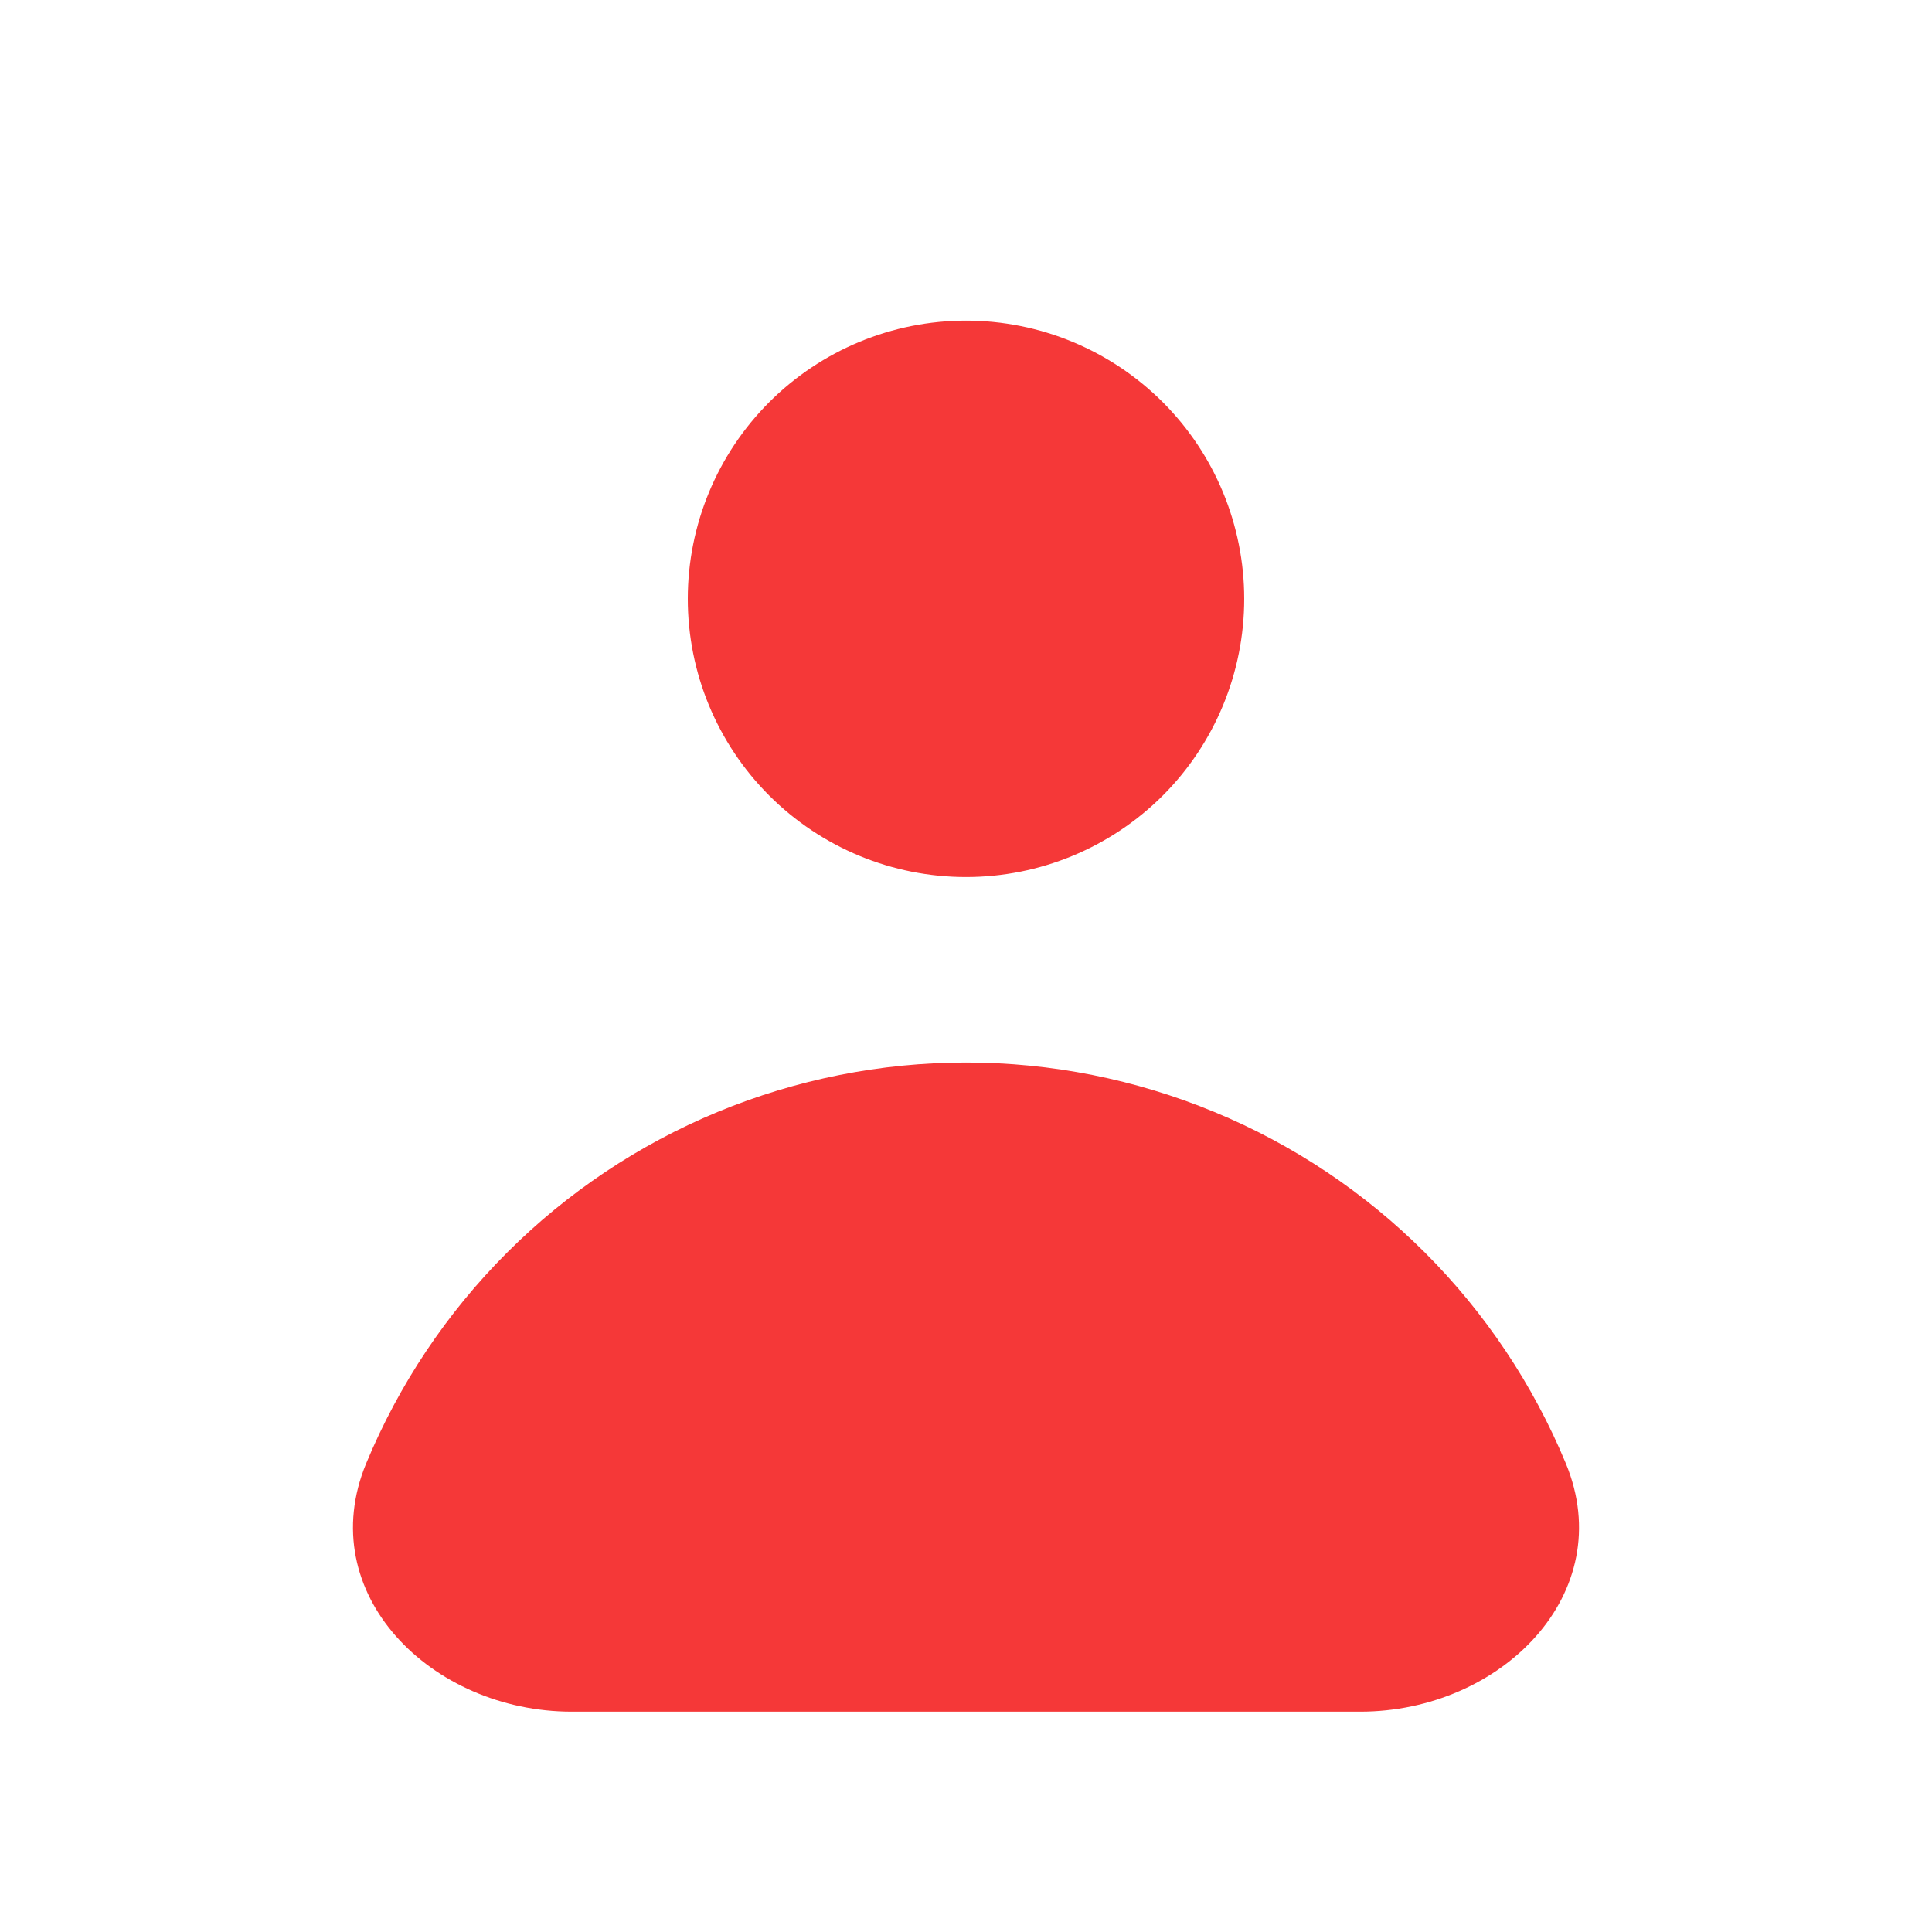
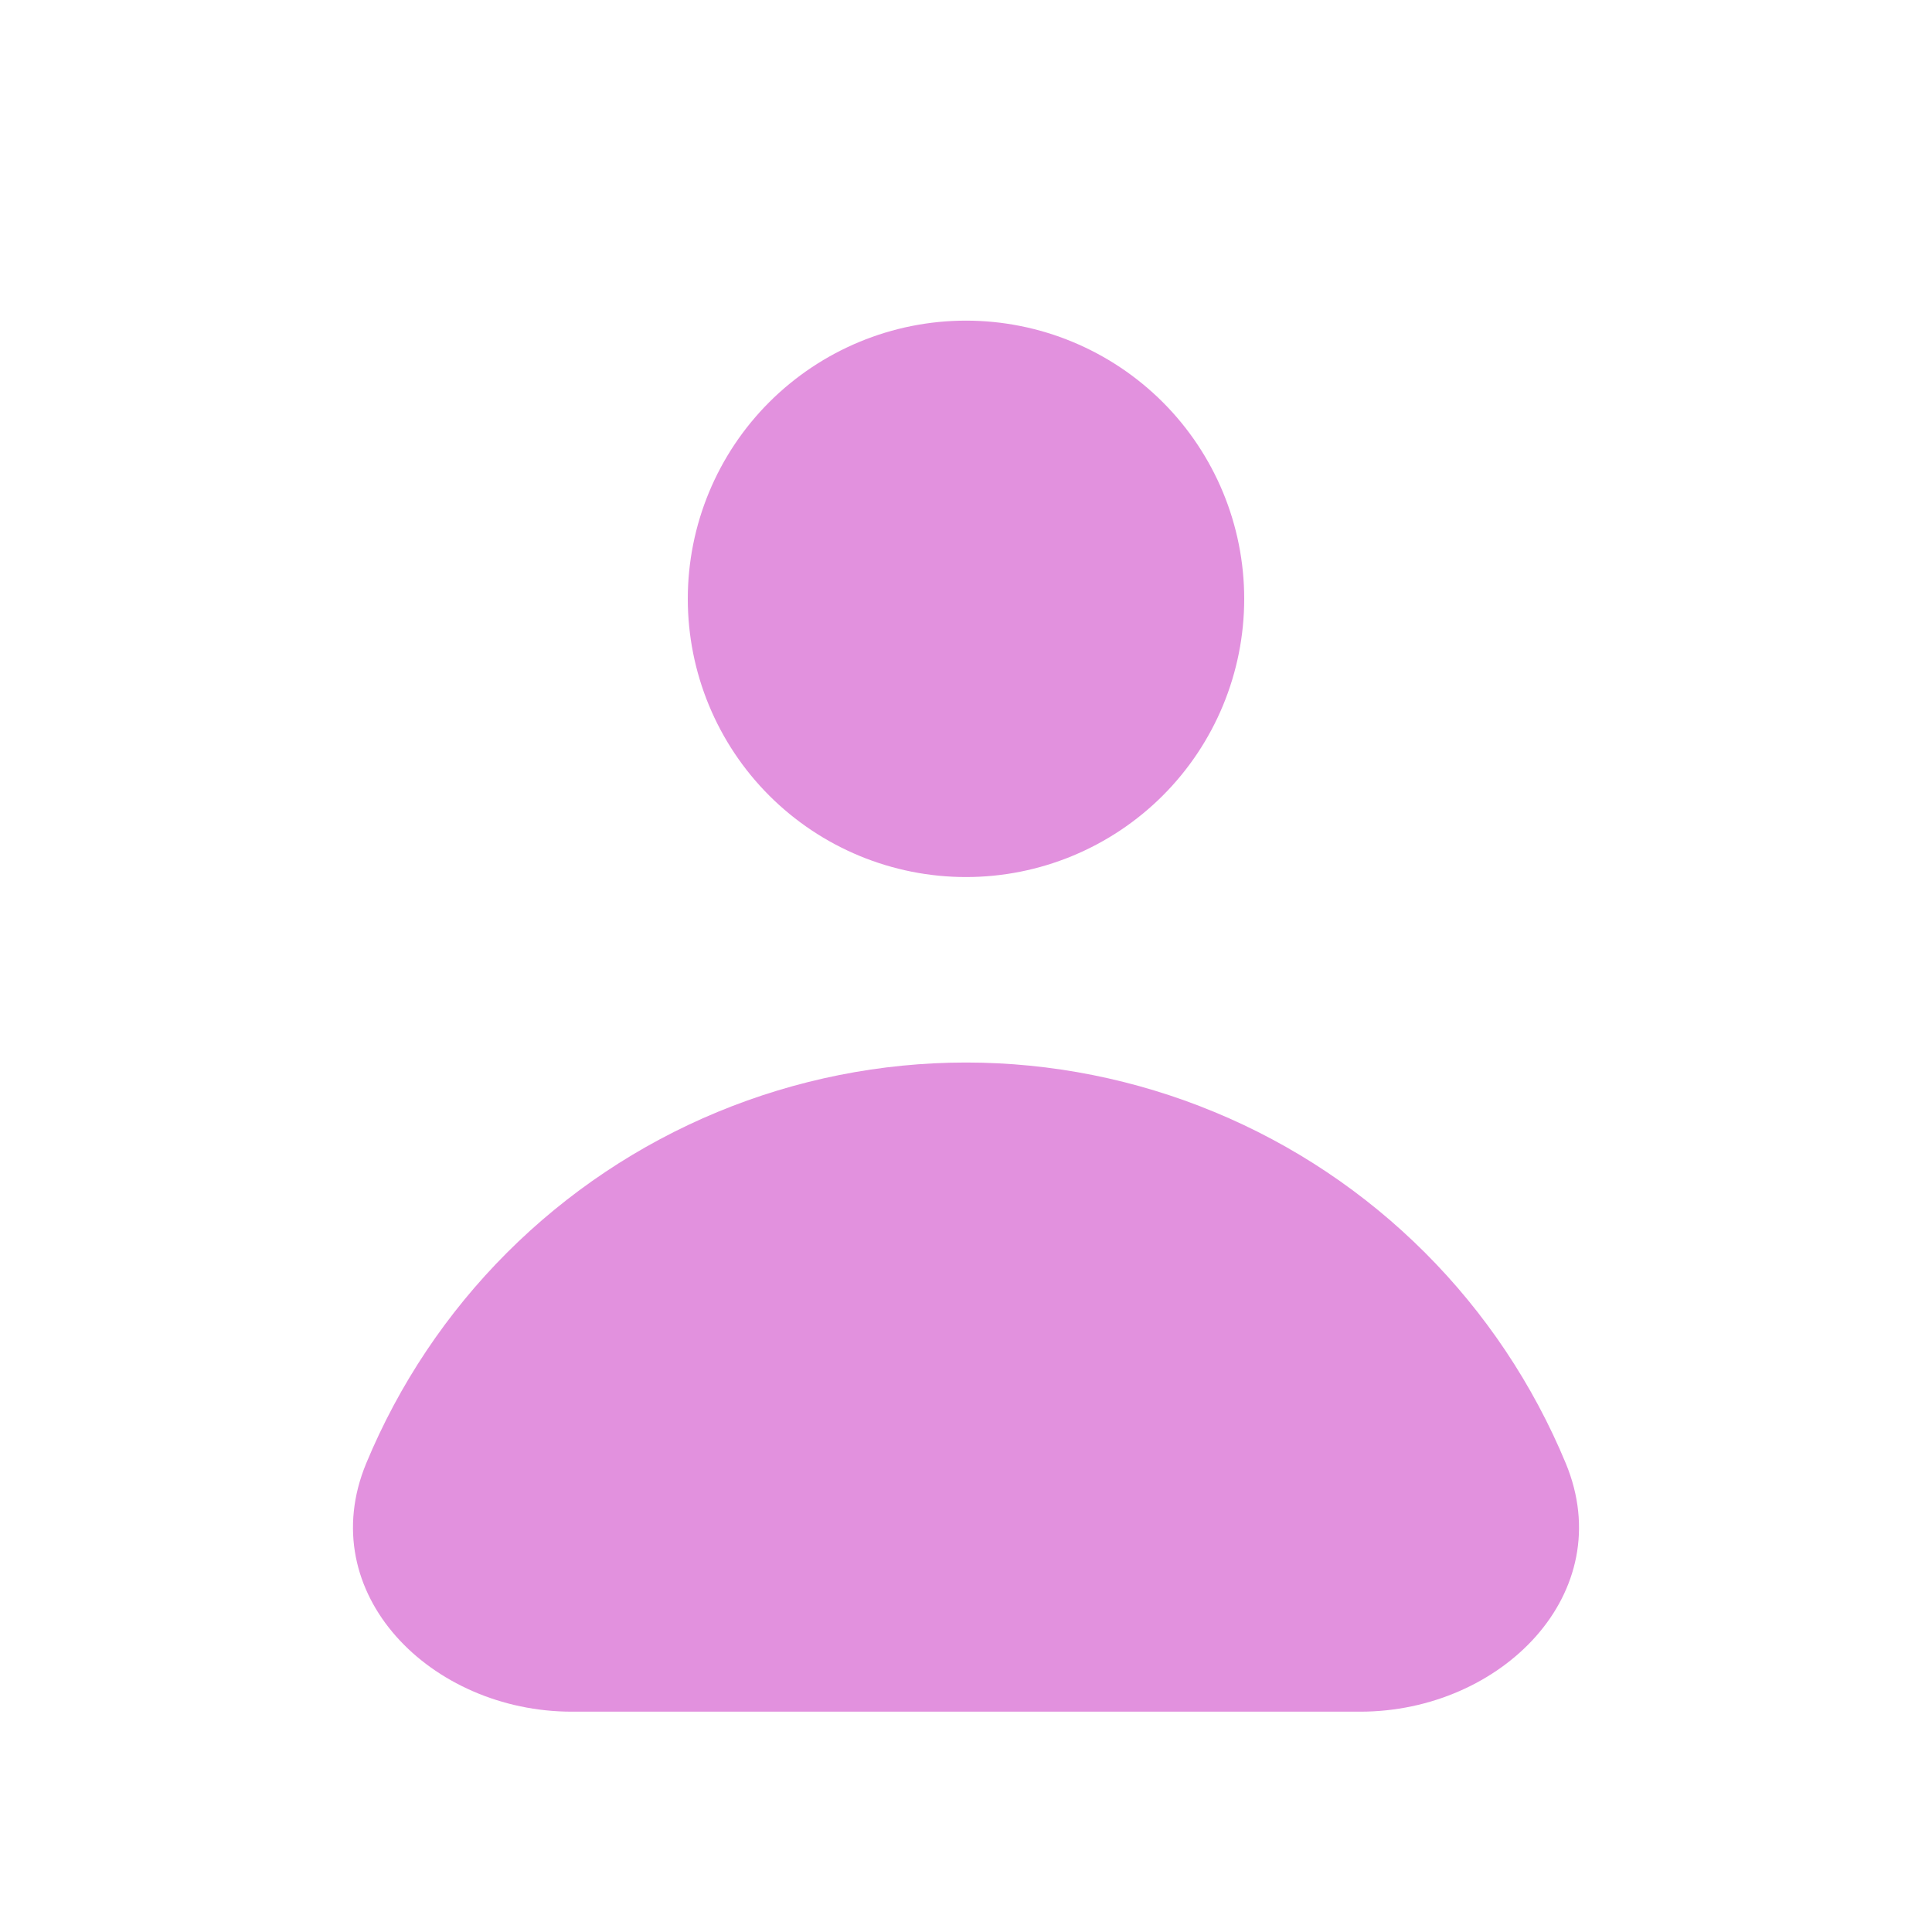
<svg xmlns="http://www.w3.org/2000/svg" width="25" height="25" viewBox="0 0 25 25" fill="none">
-   <path fill-rule="evenodd" clip-rule="evenodd" d="M12.5 11.349C13.455 11.349 14.37 10.97 15.046 10.295C15.721 9.62 16.1 8.704 16.1 7.749C16.1 6.795 15.721 5.879 15.046 5.204C14.37 4.529 13.455 4.149 12.5 4.149C11.545 4.149 10.63 4.529 9.954 5.204C9.279 5.879 8.9 6.795 8.9 7.749C8.9 8.704 9.279 9.62 9.954 10.295C10.63 10.97 11.545 11.349 12.5 11.349ZM7.399 22.149C5.577 22.149 4.042 20.618 4.739 18.935C5.162 17.916 5.78 16.99 6.56 16.21C7.34 15.43 8.266 14.811 9.285 14.389C10.305 13.967 11.397 13.749 12.5 13.749C13.603 13.749 14.695 13.967 15.714 14.389C16.734 14.811 17.66 15.43 18.44 16.21C19.22 16.99 19.838 17.916 20.261 18.935C20.958 20.618 19.423 22.149 17.601 22.149H7.399Z" fill="#F53838" />
+   <path fill-rule="evenodd" clip-rule="evenodd" d="M12.5 11.349C13.455 11.349 14.37 10.97 15.046 10.295C15.721 9.62 16.1 8.704 16.1 7.749C16.1 6.795 15.721 5.879 15.046 5.204C14.37 4.529 13.455 4.149 12.5 4.149C11.545 4.149 10.63 4.529 9.954 5.204C9.279 5.879 8.9 6.795 8.9 7.749C8.9 8.704 9.279 9.62 9.954 10.295C10.63 10.97 11.545 11.349 12.5 11.349ZM7.399 22.149C5.577 22.149 4.042 20.618 4.739 18.935C5.162 17.916 5.78 16.99 6.56 16.21C7.34 15.43 8.266 14.811 9.285 14.389C10.305 13.967 11.397 13.749 12.5 13.749C13.603 13.749 14.695 13.967 15.714 14.389C16.734 14.811 17.66 15.43 18.44 16.21C19.22 16.99 19.838 17.916 20.261 18.935C20.958 20.618 19.423 22.149 17.601 22.149H7.399Z" fill="#E291DE" />
</svg>
